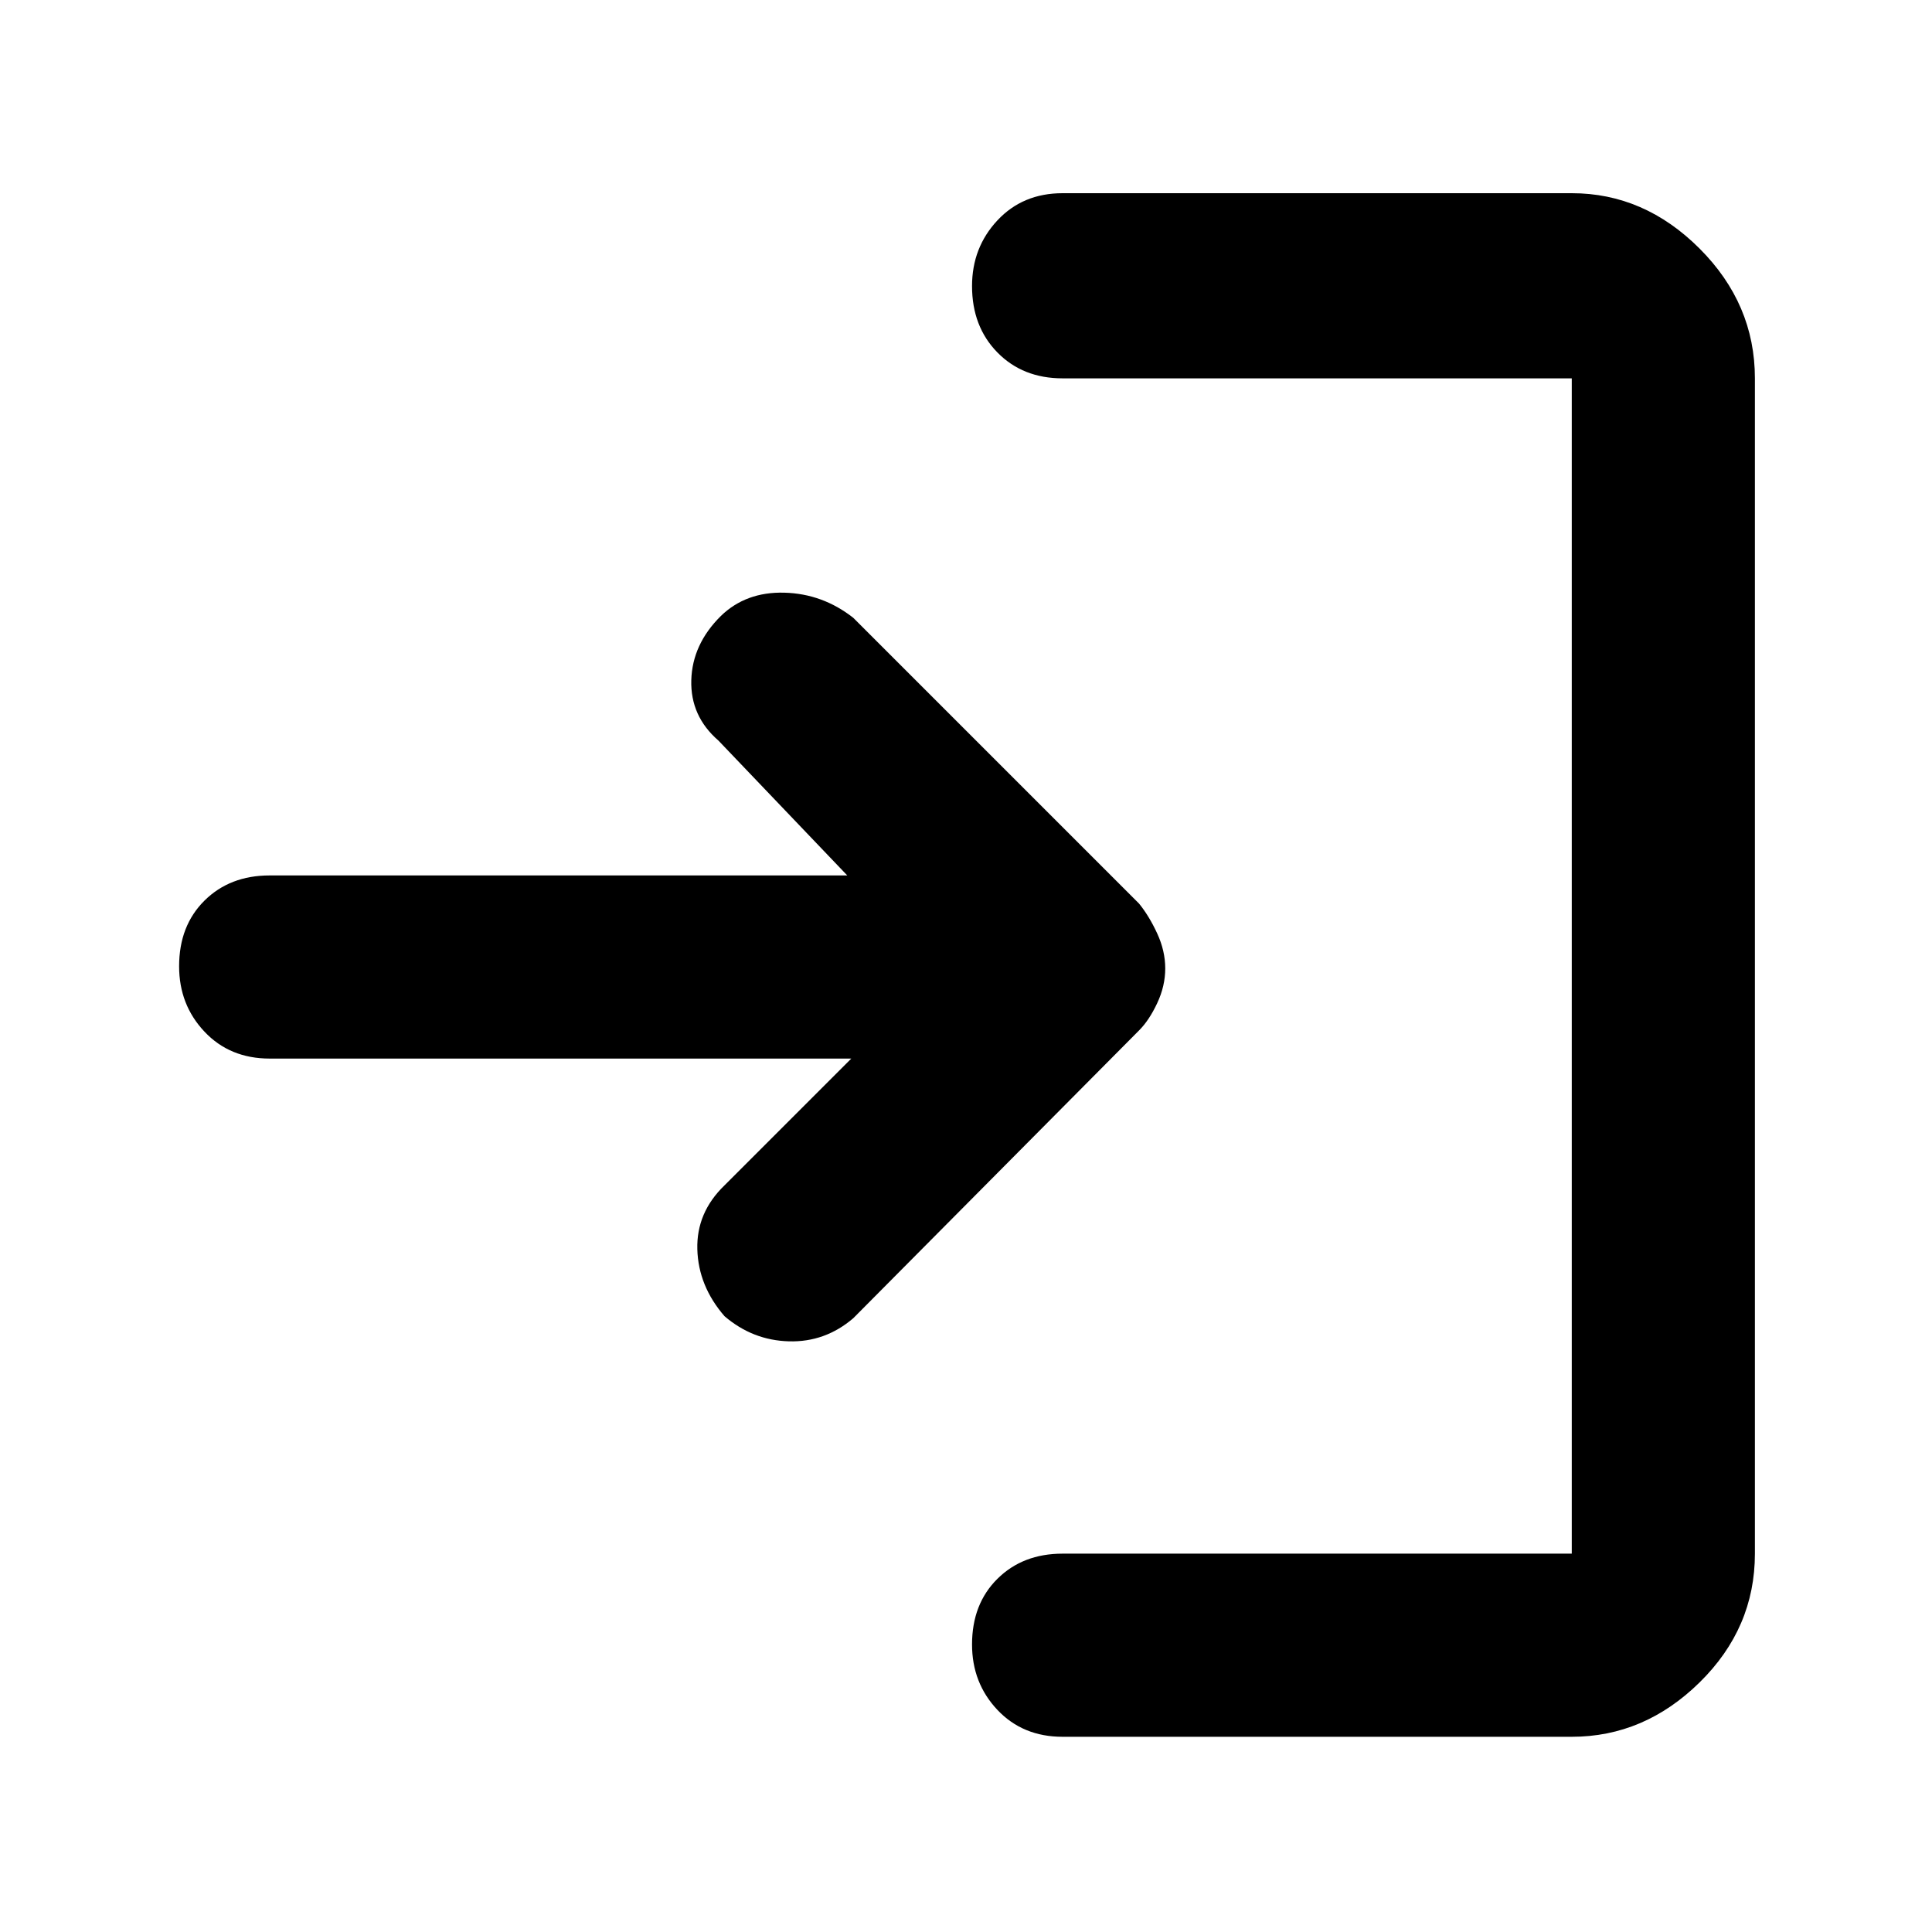
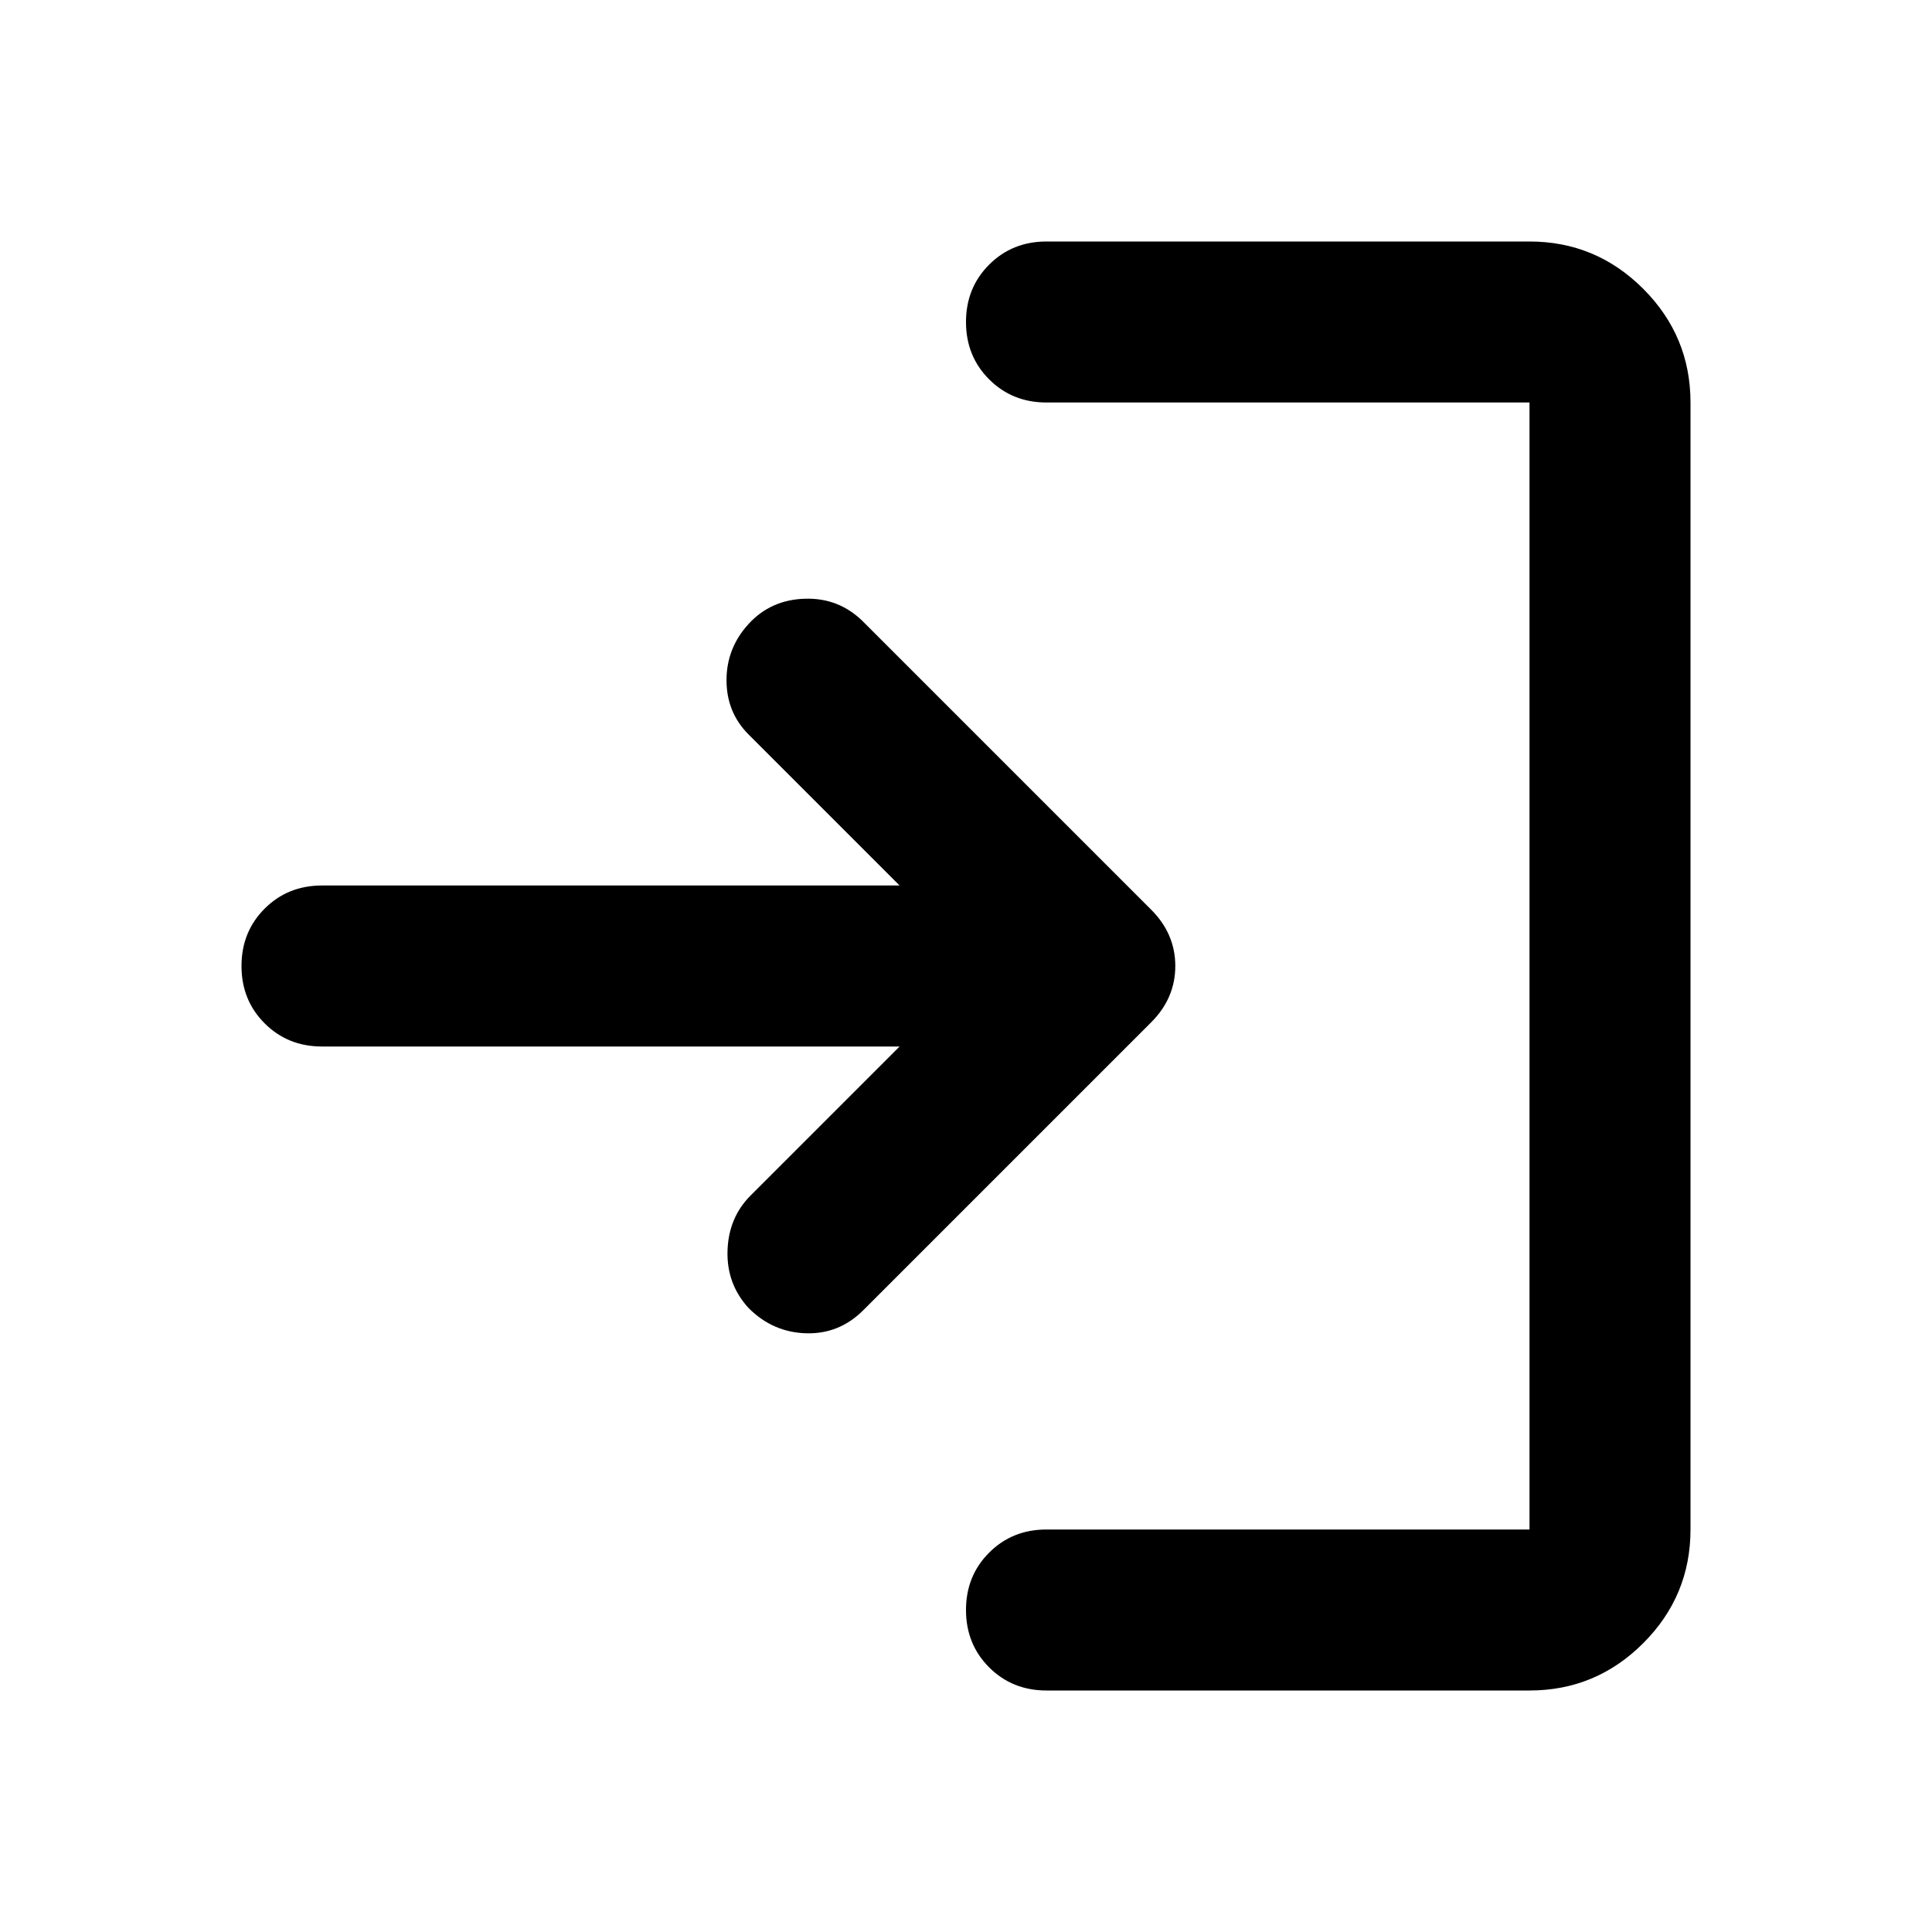
- <svg xmlns="http://www.w3.org/2000/svg" height="48" viewBox="0 96 960 960" width="48">
-   <path d="M360 750q-13-15-13.5-33.25T360 685l63-63H134q-19.775 0-32.387-13.36Q89 595.281 89 576.14q0-20.14 12.613-32.64Q114.225 531 134 531h287l-64-67q-14-12.133-13.5-30.014t14.714-31.933Q370.661 390 389.705 390.5 408.75 391 424 403l142 142q5 6.16 9 14.813 4 8.654 4 17.4 0 8.747-4 17.267T566 608L424 751q-14 12-32 11.5T360 750Zm168 209q-19.775 0-32.388-13.36Q483 932.281 483 913.14q0-20.14 12.612-32.64Q508.225 868 528 868h253V284H528q-19.775 0-32.388-12.86Q483 258.281 483 238.14q0-19.14 12.612-32.64Q508.225 192 528 192h253q36 0 63.5 27.5T872 284v584q0 37-27.5 64T781 959H528Z" />
+ <svg xmlns="http://www.w3.org/2000/svg" height="24px" viewBox="0 -960 960 960" width="24px">
+   <path d="M520-120q-17 0-28.5-11.5T480-160q0-17 11.5-28.5T520-200h240v-560H520q-17 0-28.5-11.5T480-800q0-17 11.5-28.5T520-840h240q33 0 56.5 23.5T840-760v560q0 33-23.5 56.5T760-120H520Zm-73-320H160q-17 0-28.5-11.5T120-480q0-17 11.5-28.5T160-520h287l-75-75q-11-11-11-27t11-28q11-12 28-12.5t29 11.5l143 143q12 12 12 28t-12 28L429-309q-12 12-28.5 11.5T372-310q-11-12-10.5-28.5T373-366l74-74Z" />
</svg>
